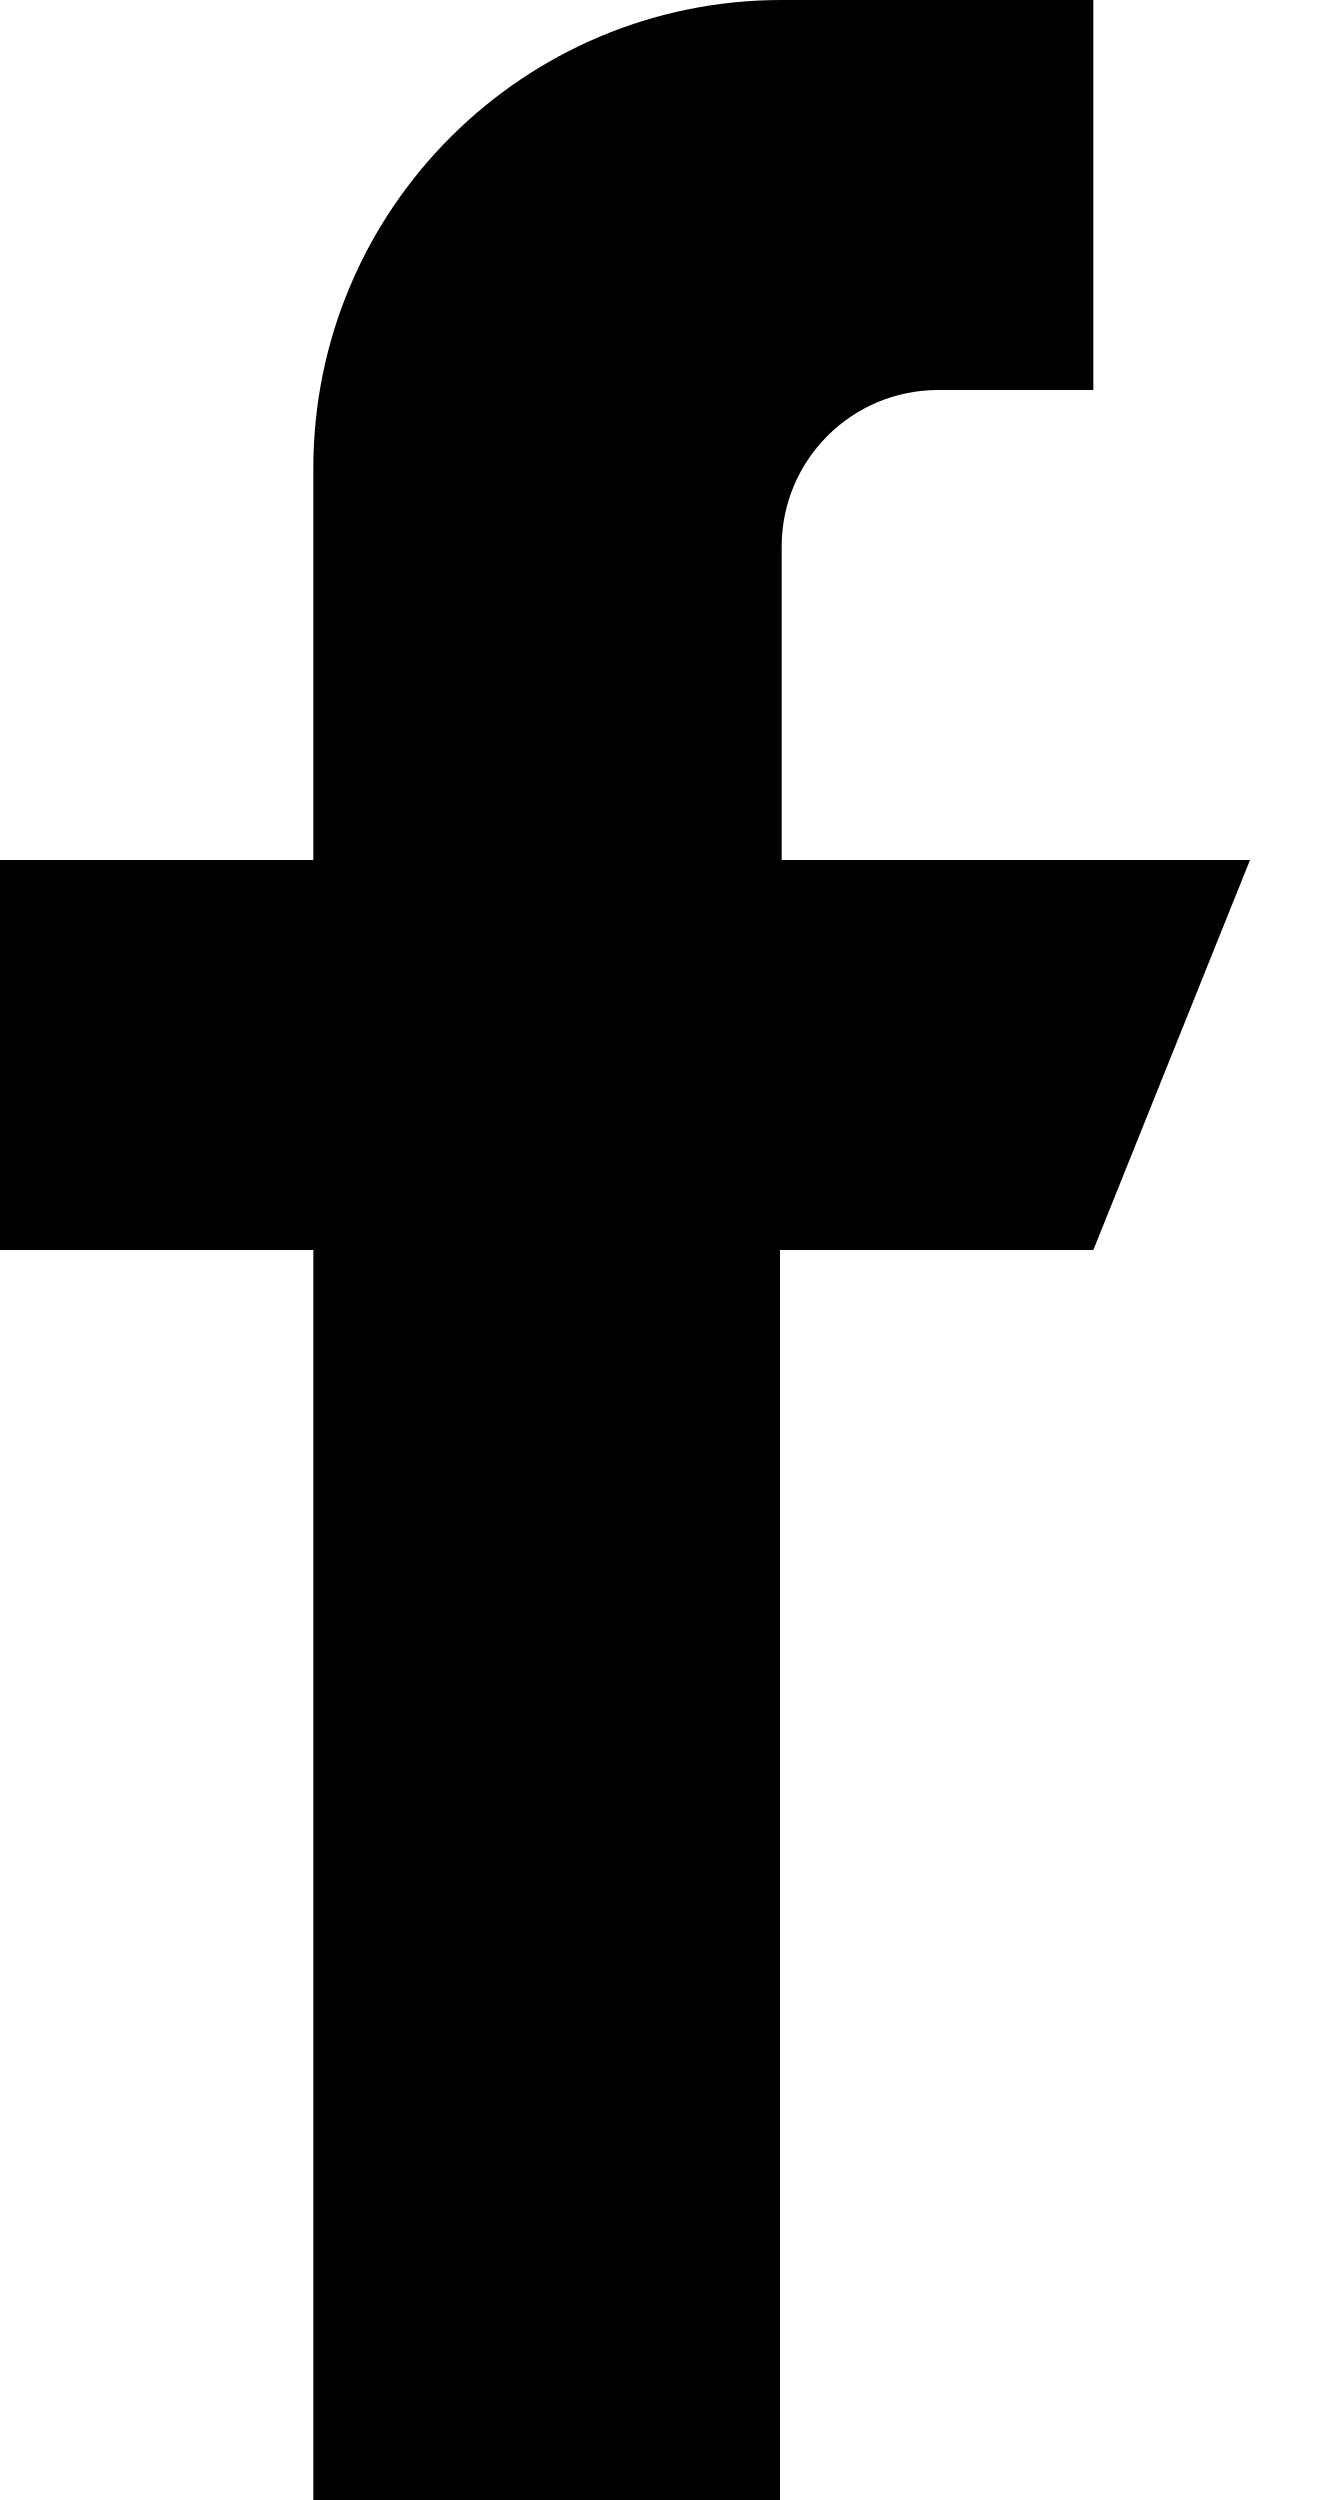
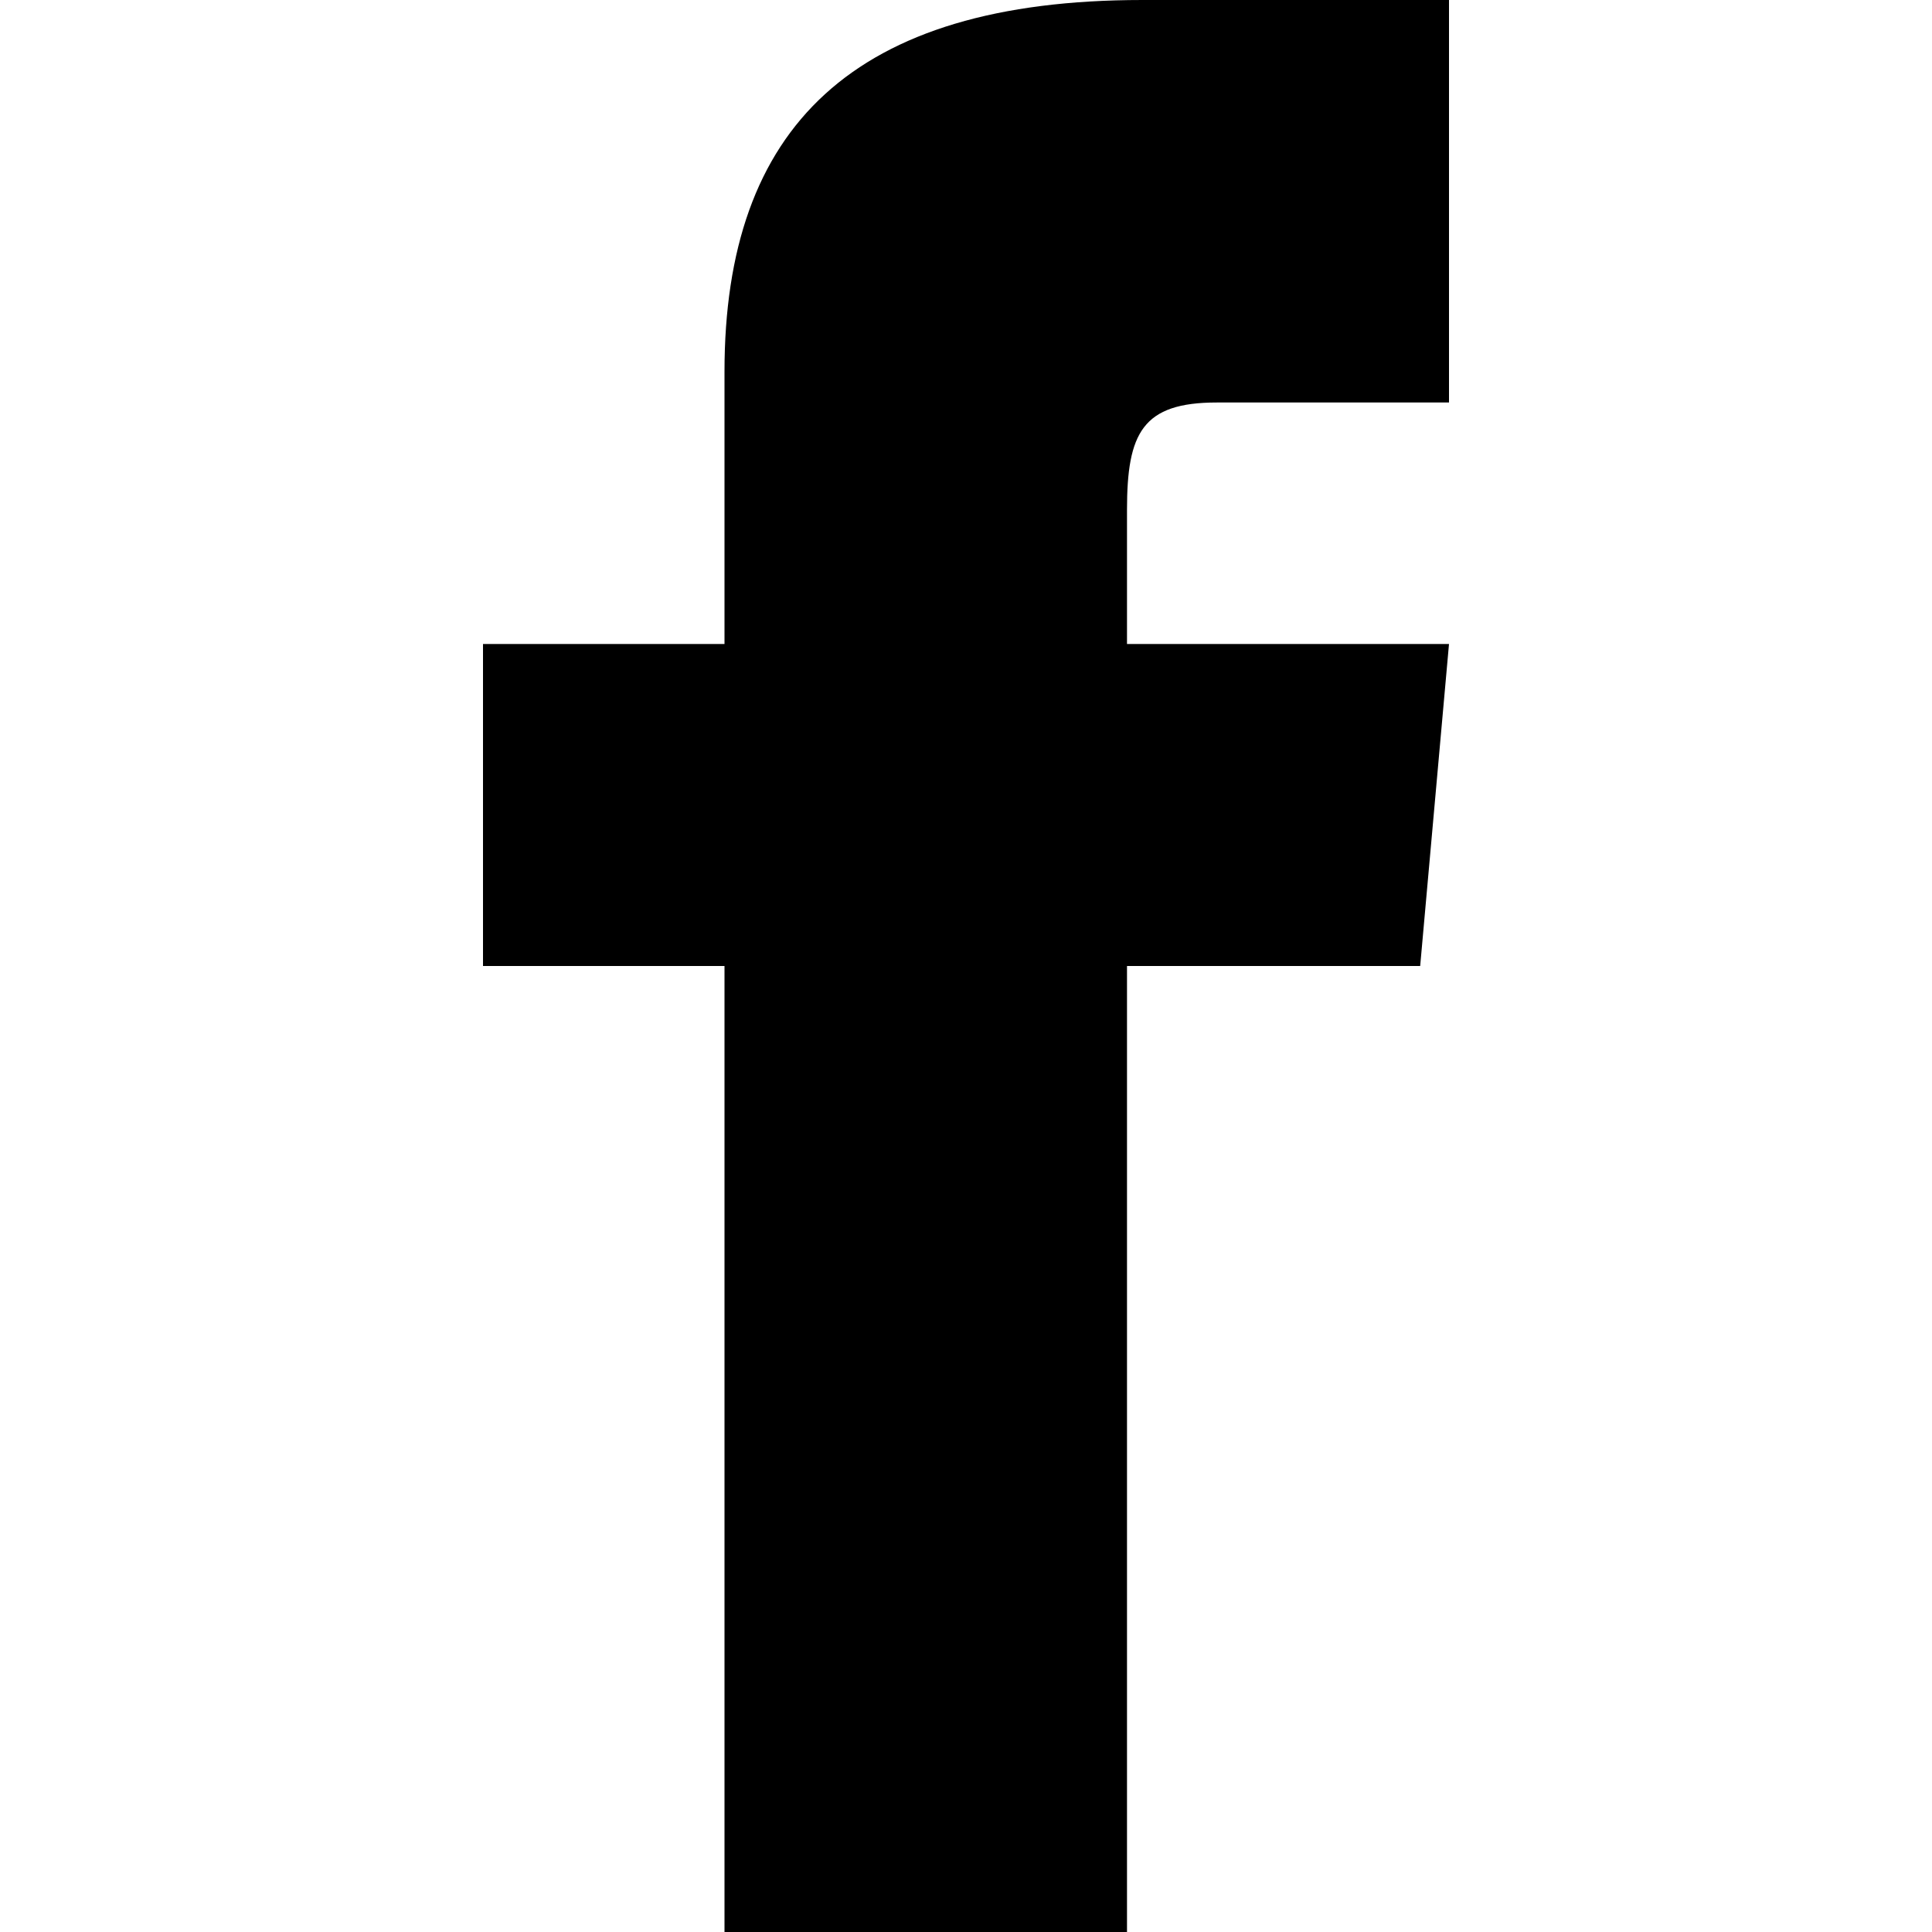
- <svg xmlns="http://www.w3.org/2000/svg" xmlns:xlink="http://www.w3.org/1999/xlink" width="8" height="15" viewBox="0 0 8 15">
-   <defs>
-     <path id="axmoa" d="M151.5 4911.16h-2.81v-1.88c0-.52.42-.94.94-.94h.93V4906h-1.87a2.81 2.81 0 0 0-2.81 2.81v2.35H144v2.34h1.88v7.5h2.8v-7.5h1.88z" />
-   </defs>
-   <g>
-     <g transform="translate(-144 -4906)">
-       <use xlink:href="#axmoa" />
-     </g>
-   </g>
+ <svg xmlns="http://www.w3.org/2000/svg" width="24" height="24" viewBox="0 0 24 24">
+   <path d="M9 8h-3v4h3v12h5v-12h3.642l.358-4h-4v-1.667c0-.955.192-1.333 1.115-1.333h2.885v-5h-3.808c-3.596 0-5.192 1.583-5.192 4.615v3.385z" />
</svg>
